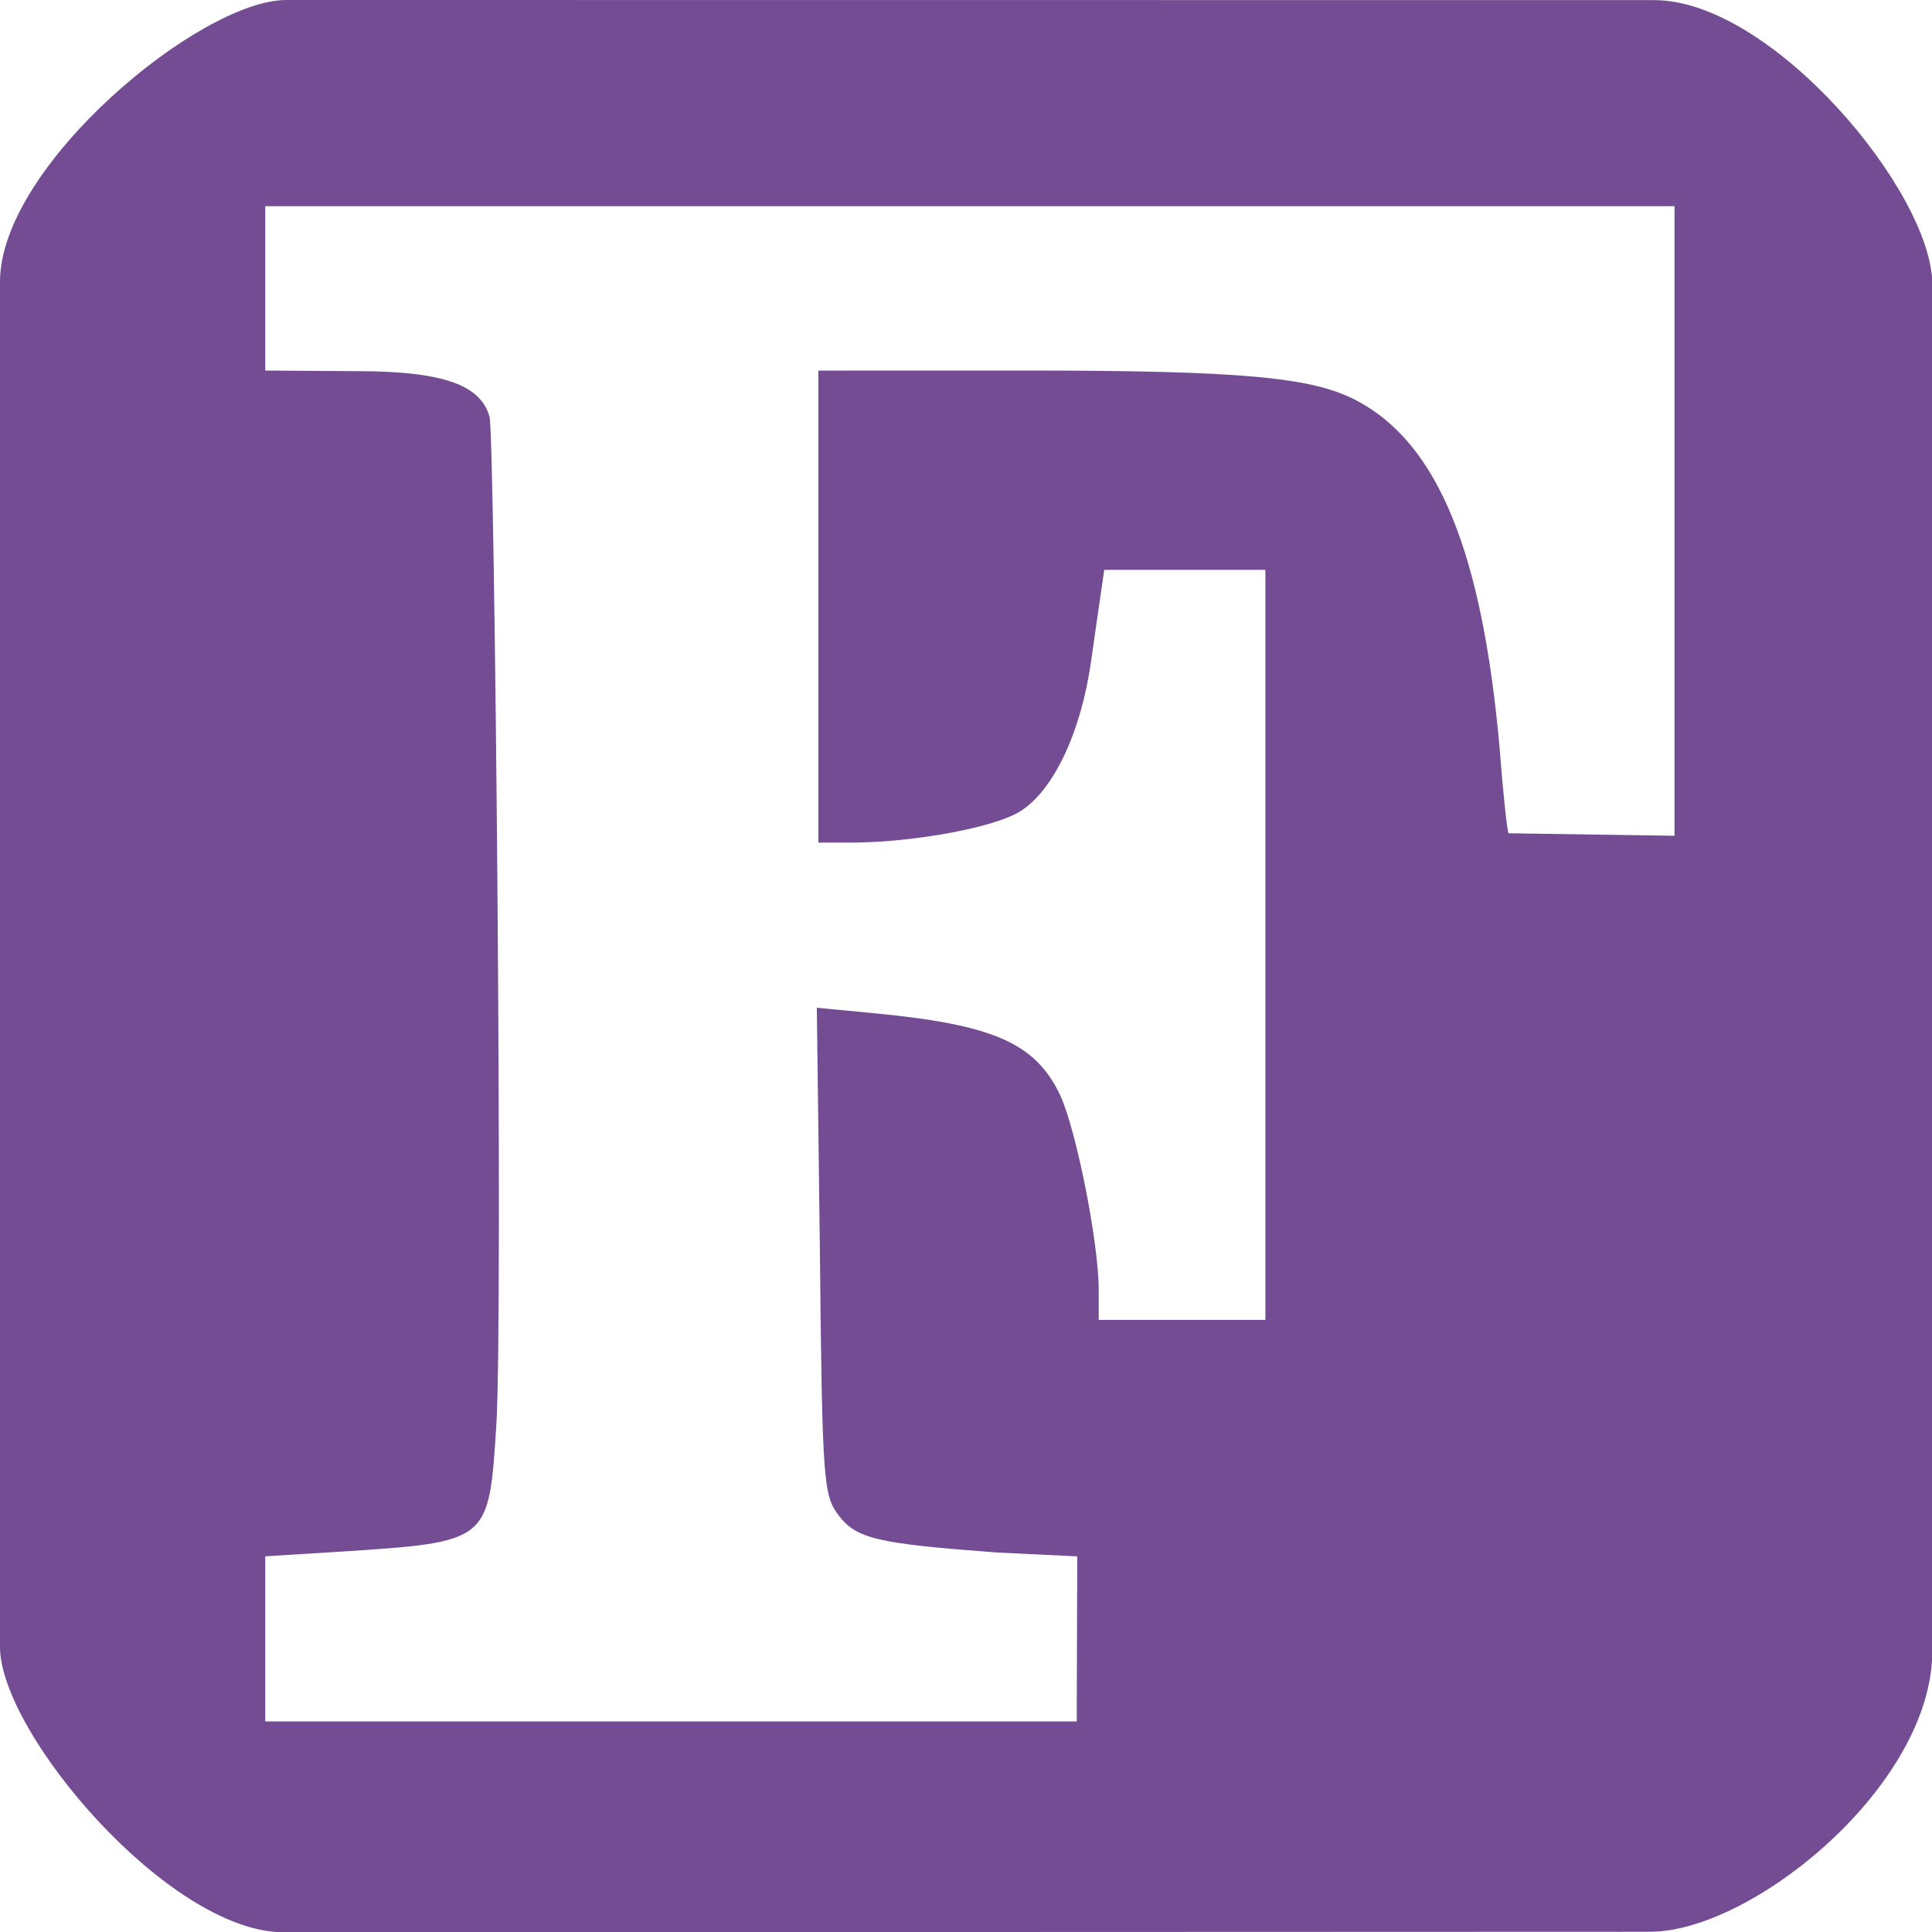
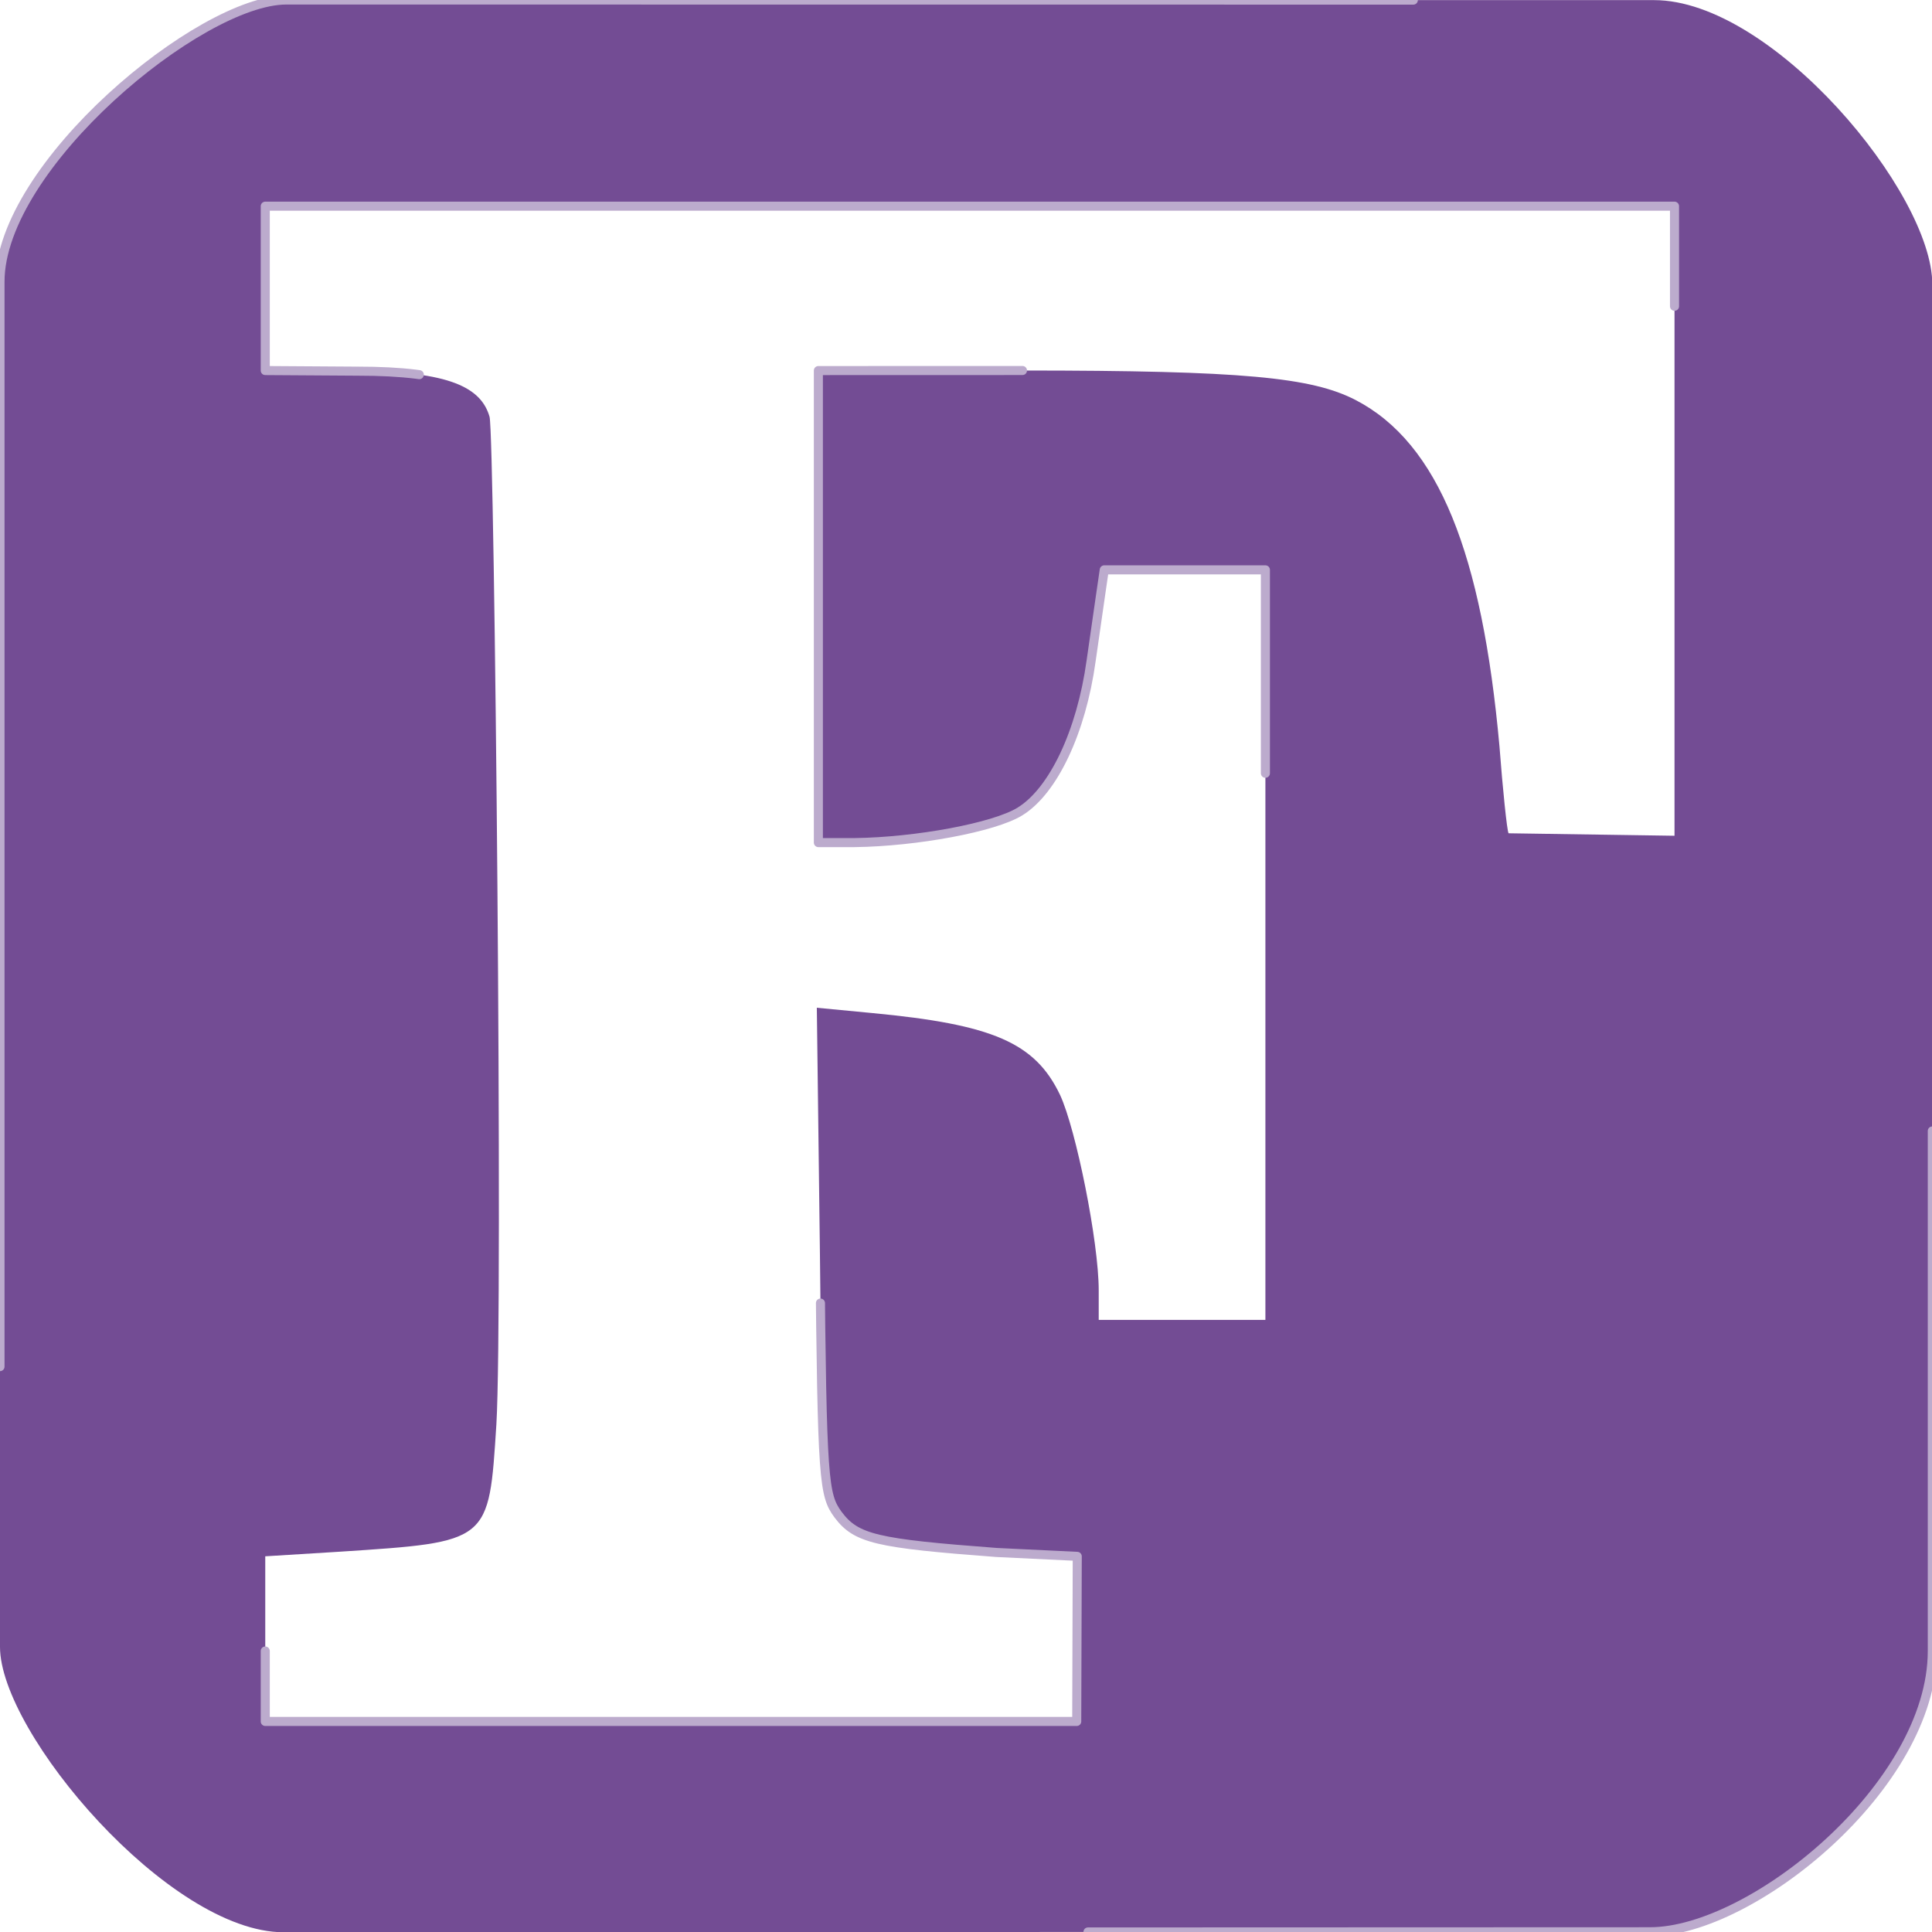
<svg xmlns="http://www.w3.org/2000/svg" viewBox="0 0 24 24" role="img" aria-label="Fortran">
-   <style>@keyframes tss_fortran_al{0%{opacity:0}5%,94%{opacity:1}99%,100%{opacity:0}}.tss_fortran_al{animation:tss_fortran_al 3.6s linear infinite}@keyframes tss_fortran_mv{0%{transform:scale(1.16)}28%{transform:scale(0.95)}40%{transform:scale(1.05)}52%,100%{transform:scale(1)}}.tss_fortran_mv{transform-box:fill-box;transform-origin:50% 50%;animation:tss_fortran_mv 3.6s cubic-bezier(.22,1,.36,1) infinite}@media (prefers-reduced-motion: reduce){.tss_fortran_al,.tss_fortran_mv{animation:none!important}.tss_fortran_al{opacity:1!important}.tss_fortran_mv{transform:none!important}}</style>
+   <style>@keyframes tss_fortran_al{0%{opacity:0}4%,93%{opacity:1}99%,100%{opacity:0}}.tss_fortran_al{animation:tss_fortran_al 3.6s linear infinite}@keyframes tss_fortran_fl{0%,42%{fill-opacity:.25}58%,100%{fill-opacity:1}}.tss_fortran_fl{animation:tss_fortran_fl 3.6s cubic-bezier(.22,1,.36,1) infinite}@keyframes tss_fortran_tr{0%{stroke-dashoffset:100;stroke-opacity:1}44%{stroke-dashoffset:0;stroke-opacity:1}54%{stroke-opacity:1}64%,100%{stroke-opacity:0}}.tss_fortran_tr{stroke-dasharray:100;animation:tss_fortran_tr 3.6s cubic-bezier(.4,0,.2,1) infinite}@media (prefers-reduced-motion: reduce){.tss_fortran_al,.tss_fortran_fl,.tss_fortran_tr{animation:none!important}.tss_fortran_al{opacity:1!important}.tss_fortran_fl{fill-opacity:1!important}.tss_fortran_tr{stroke-opacity:0!important}}</style>
  <g class="tss_fortran_al">
-     <g class="tss_fortran_mv">
+     <g class="tss_fortran_fl">
      <g transform="translate(0 0) scale(0.1875)">
        <path fill="#734c94" d="M18.969 0C13.25 0 0 11 0 18.66v90.453c0 5.692 11.21 18.903 18.781 18.903l90.551-.032c6.738-.004 18.688-9.683 18.688-18.601V18.84c0-6.078-10.61-18.832-18.43-18.832L18.969 0zm-1.395 13.66h93.367v41.711l-10.992-.164c-.101-.098-.402-3.047-.605-5.758C98.19 36.7 95.328 29.363 89.809 26.5c-2.914-1.504-7.457-1.95-22.02-1.953l-13.57.004v31.273h2.41c4.066-.05 9.234-1.004 10.941-2.058 2.211-1.356 4.067-5.27 4.72-9.989.491-3.445.87-6.023.87-6.023h10.676v49.691H72.793v-1.957c0-3.21-1.508-10.691-2.563-12.949-1.656-3.465-4.464-4.668-12.449-5.422l-3.664-.351.203 16.113c.149 15.308.25 16.164 1.203 17.469 1.207 1.605 2.512 1.906 10.493 2.507l5.355.258-.035 10.938H17.574v-10.942l4.922-.304c9.988-.653 9.887-.602 10.39-8.43.45-7.43-.116-65.598-.452-66.762-.551-1.922-2.618-3.027-8.786-3.023l-6.074-.04V13.66z" />
      </g>
    </g>
+     <path class="tss_fortran_tr" pathLength="100" fill="none" stroke="#BCABCD" stroke-width=".6" stroke-linecap="round" stroke-linejoin="round" transform="translate(0 0) scale(0.1875)" d="M18.969 0C13.25 0 0 11 0 18.66v90.453c0 5.692 11.21 18.903 18.781 18.903l90.551-.032c6.738-.004 18.688-9.683 18.688-18.601V18.84c0-6.078-10.61-18.832-18.43-18.832L18.969 0zm-1.395 13.66h93.367v41.711l-10.992-.164c-.101-.098-.402-3.047-.605-5.758C98.19 36.7 95.328 29.363 89.809 26.5c-2.914-1.504-7.457-1.95-22.02-1.953l-13.57.004v31.273h2.41c4.066-.05 9.234-1.004 10.941-2.058 2.211-1.356 4.067-5.27 4.72-9.989.491-3.445.87-6.023.87-6.023h10.676v49.691H72.793v-1.957c0-3.21-1.508-10.691-2.563-12.949-1.656-3.465-4.464-4.668-12.449-5.422l-3.664-.351.203 16.113c.149 15.308.25 16.164 1.203 17.469 1.207 1.605 2.512 1.906 10.493 2.507l5.355.258-.035 10.938H17.574v-10.942l4.922-.304c9.988-.653 9.887-.602 10.39-8.43.45-7.43-.116-65.598-.452-66.762-.551-1.922-2.618-3.027-8.786-3.023l-6.074-.04V13.66z" />
  </g>
</svg>
